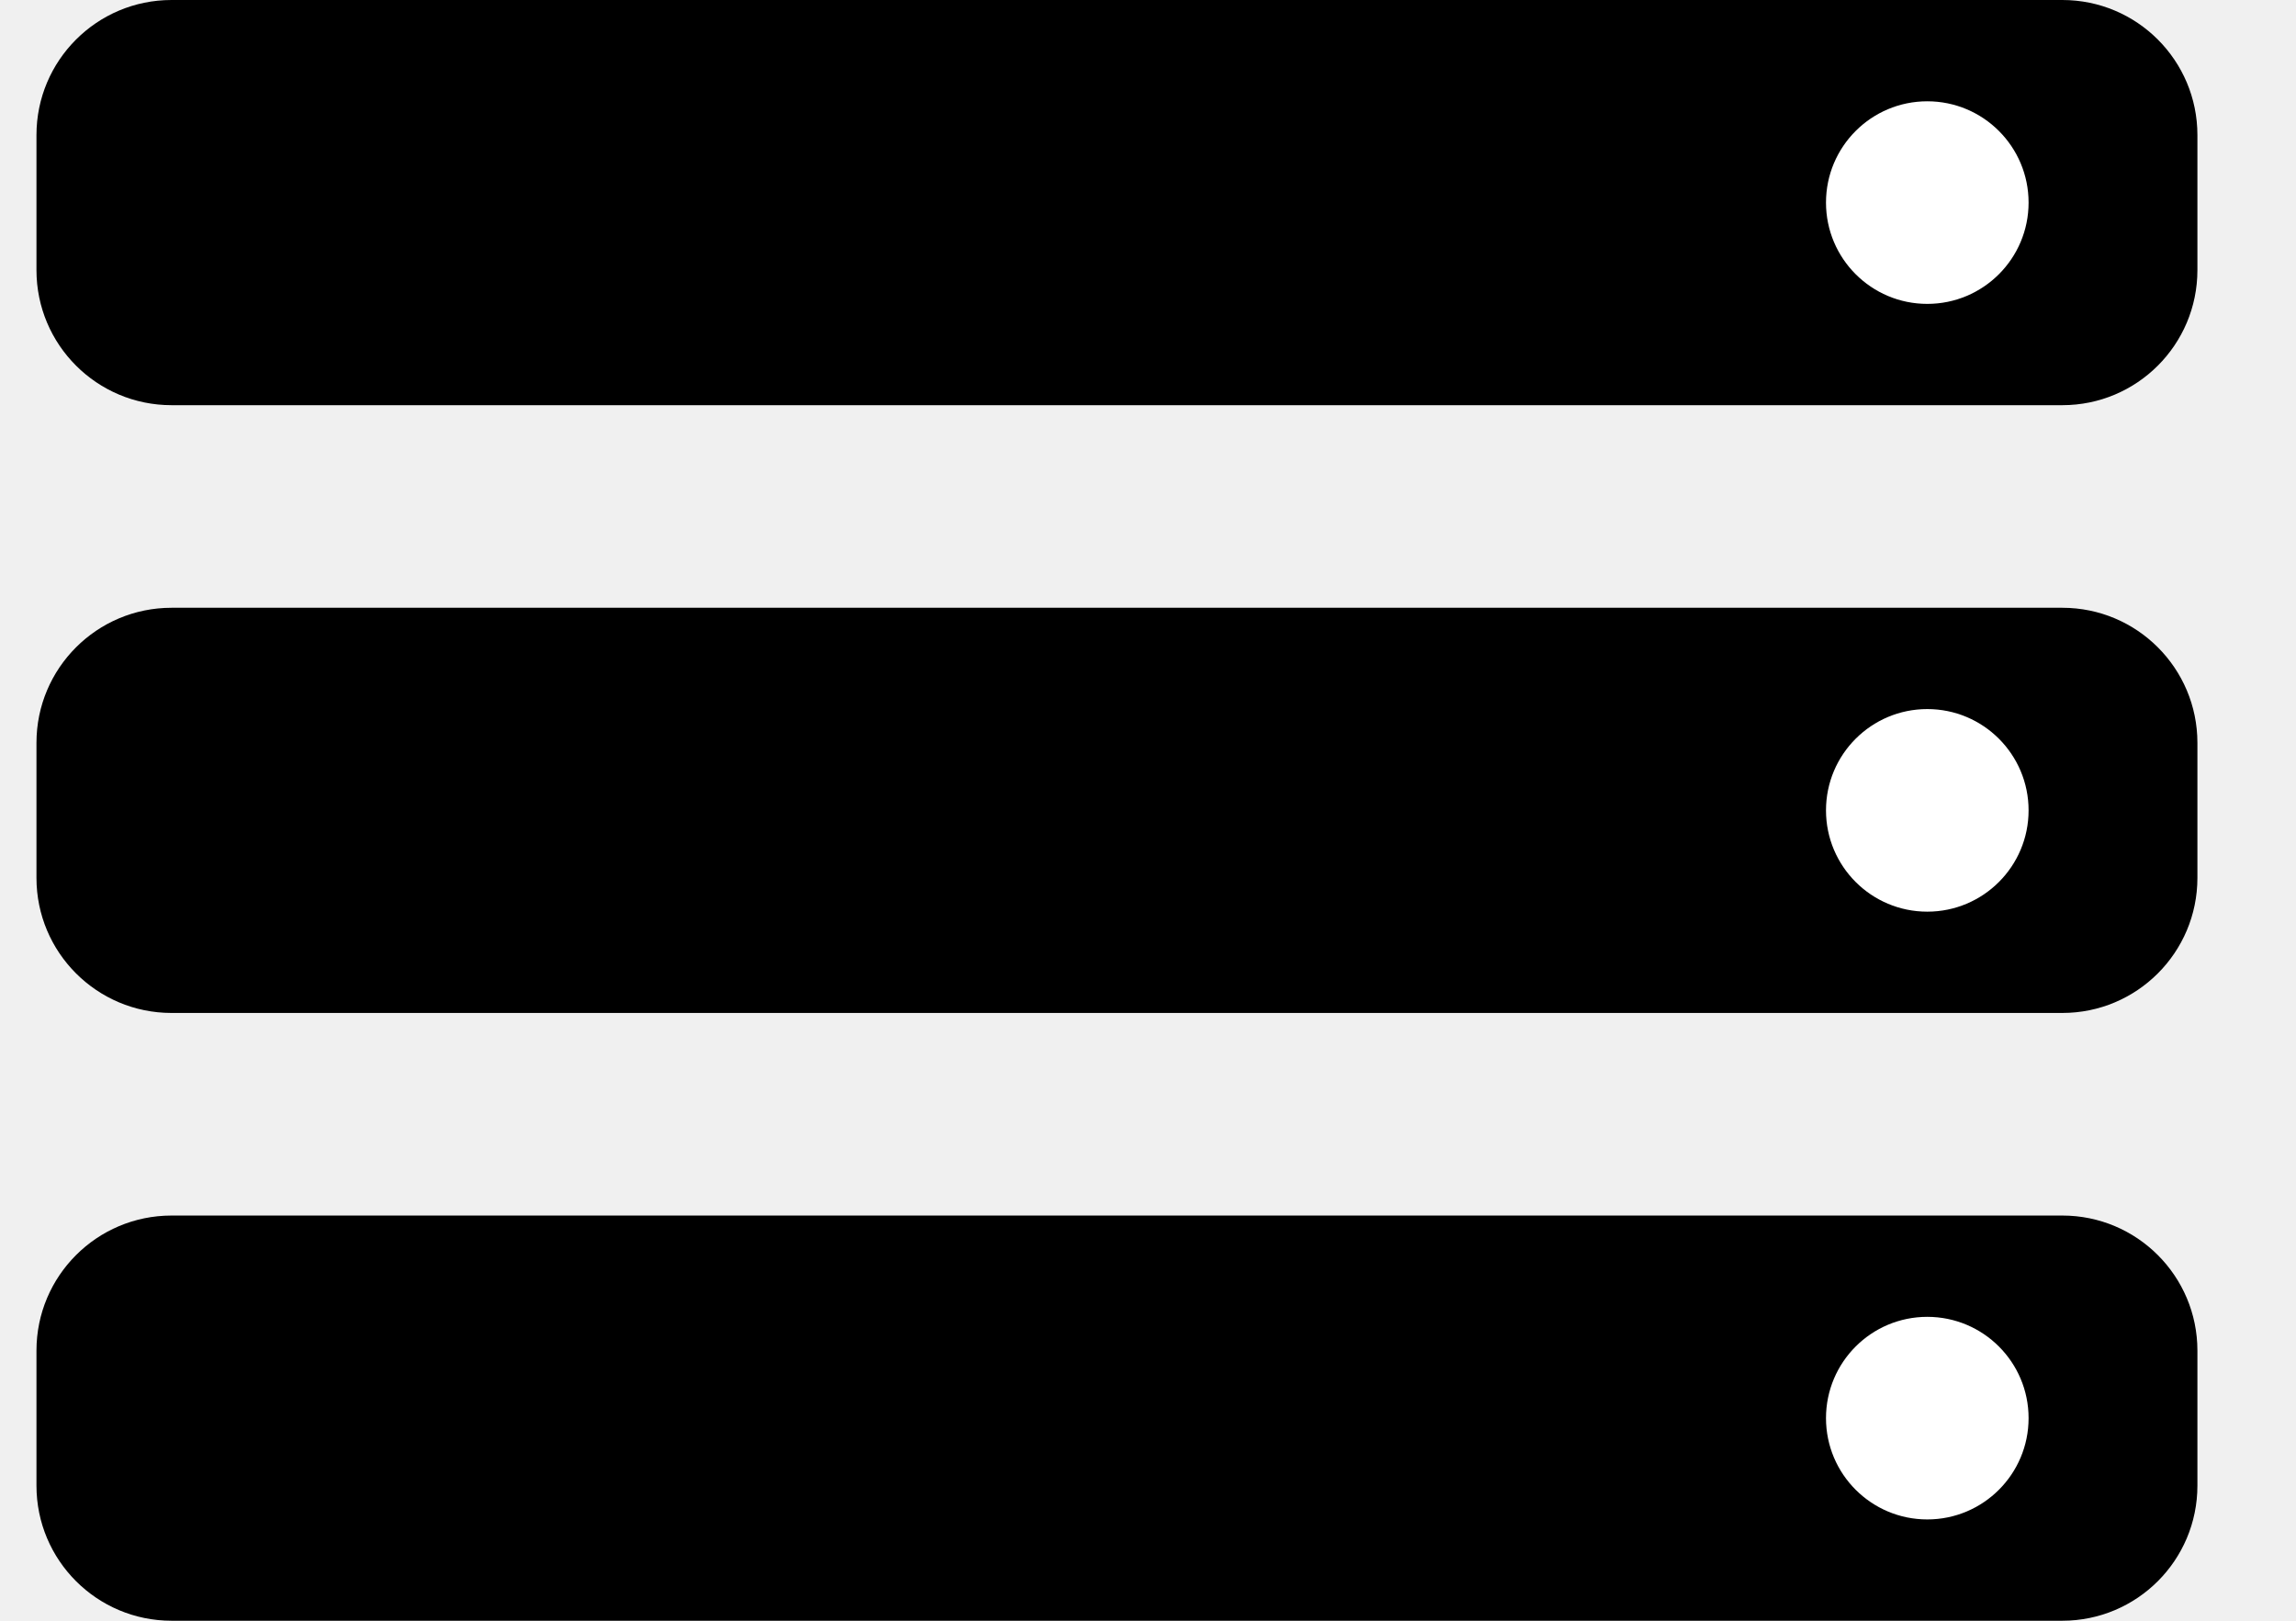
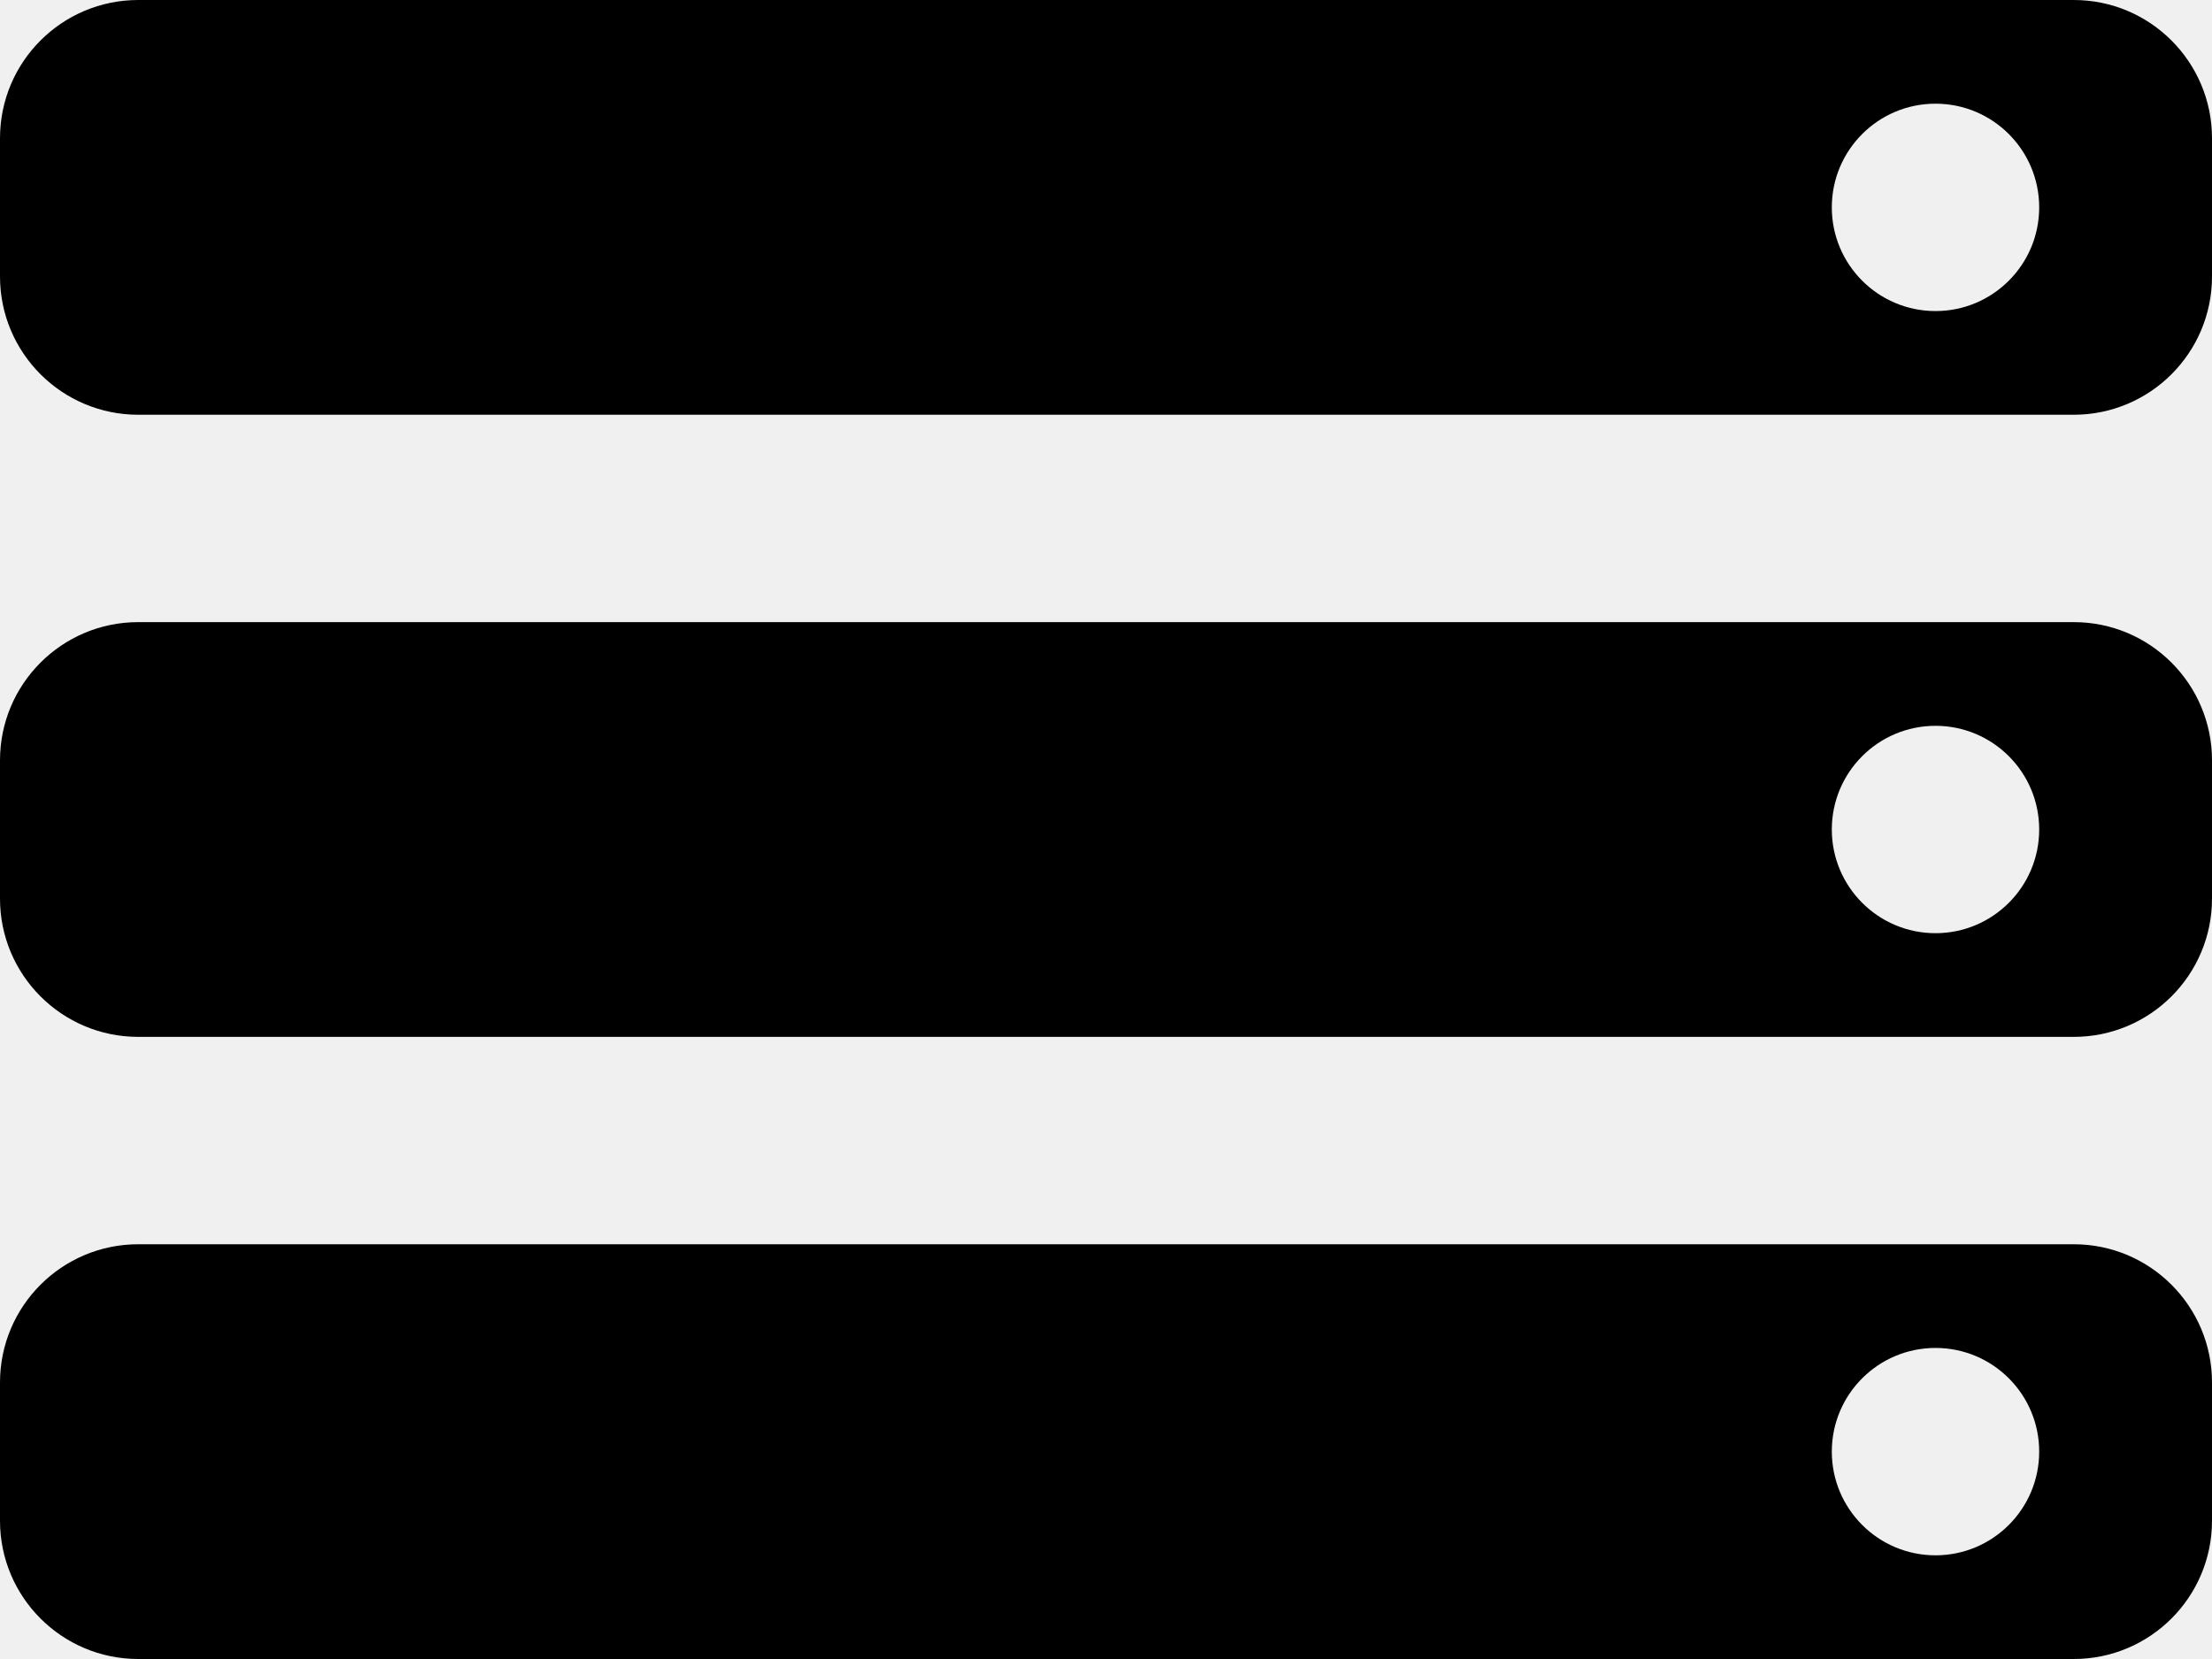
- <svg xmlns="http://www.w3.org/2000/svg" width="17" height="12" viewBox="0 0 17 12" fill="none">
-   <rect x="0.27" width="16" height="3" rx="1" fill="currentColor" />
-   <circle cx="14.27" cy="1.5" r="0.75" fill="white" />
-   <rect x="0.27" y="4.5" width="16" height="3" rx="1" fill="currentColor" />
-   <circle cx="14.27" cy="6" r="0.75" fill="white" />
-   <rect x="0.27" y="9" width="16" height="3" rx="1" fill="currentColor" />
-   <circle cx="14.27" cy="10.5" r="0.75" fill="white" />
+ <svg xmlns="http://www.w3.org/2000/svg" width="16" height="12" viewBox="0 0 16 12">
+   <g id="Layer_2" data-name="Layer 2">
+     <g id="Layer_1-2" data-name="Layer 1">
+       <path d="M15,0H1A1,1,0,0,0,0,1V2A1,1,0,0,0,1,3H15a1,1,0,0,0,1-1V1A1,1,0,0,0,15,0ZM14,2.25a.75.75,0,1,1,.75-.75A.75.75,0,0,1,14,2.25Z" />
+       <path d="M15,4.5H1a1,1,0,0,0-1,1v1a1,1,0,0,0,1,1H15a1,1,0,0,0,1-1v-1A1,1,0,0,0,15,4.5ZM14,6.75A.75.75,0,1,1,14.75,6,.75.75,0,0,1,14,6.75Z" />
+       <path d="M15,9H1a1,1,0,0,0-1,1v1a1,1,0,0,0,1,1H15a1,1,0,0,0,1-1V10A1,1,0,0,0,15,9Zm-1,2.25a.75.75,0,1,1,.75-.75A.75.75,0,0,1,14,11.25Z" />
+     </g>
+   </g>
</svg>
